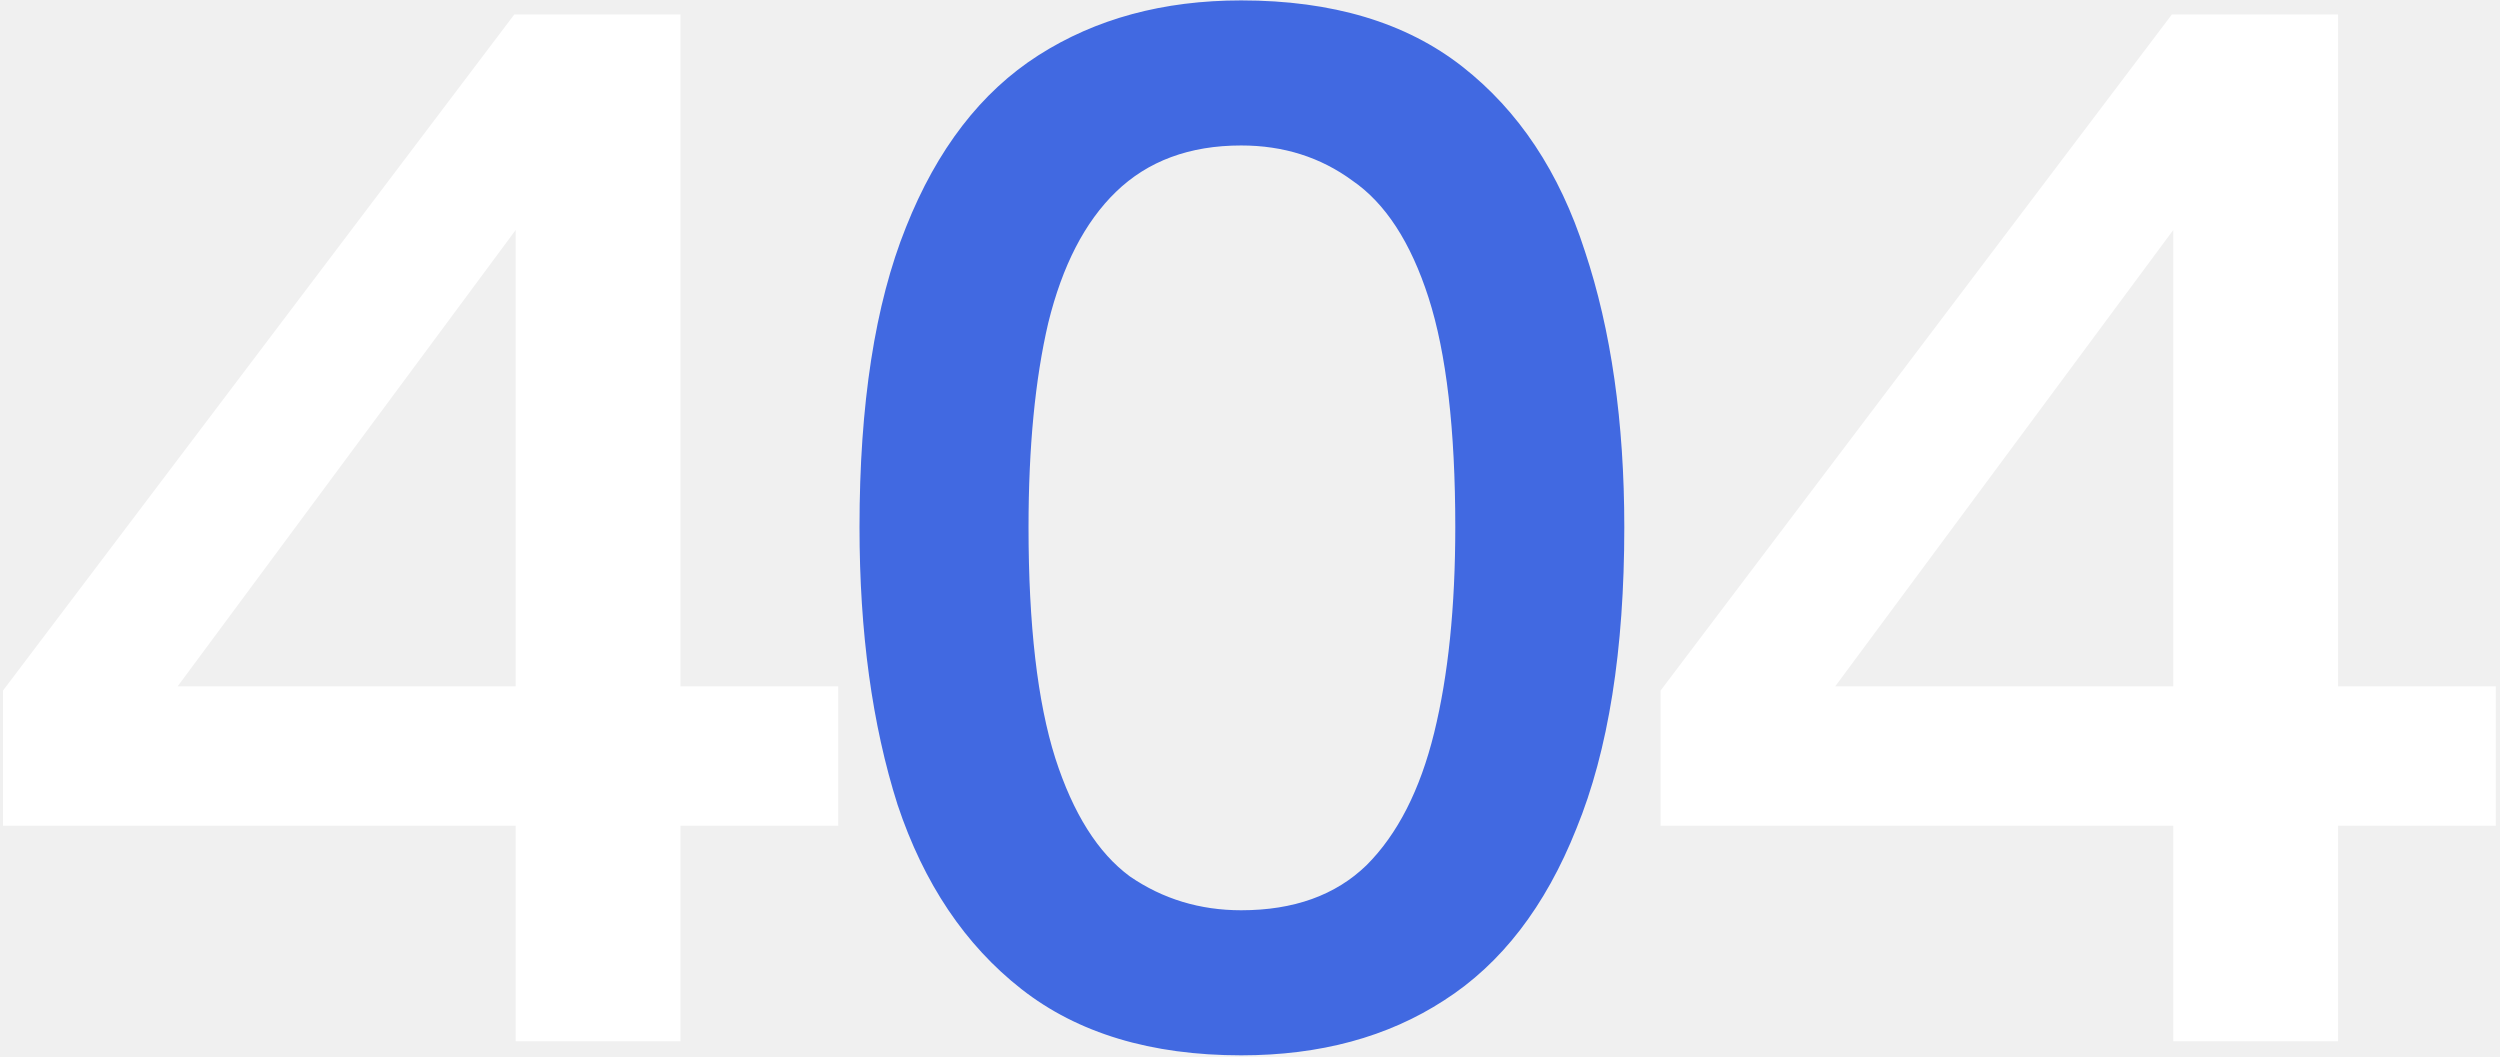
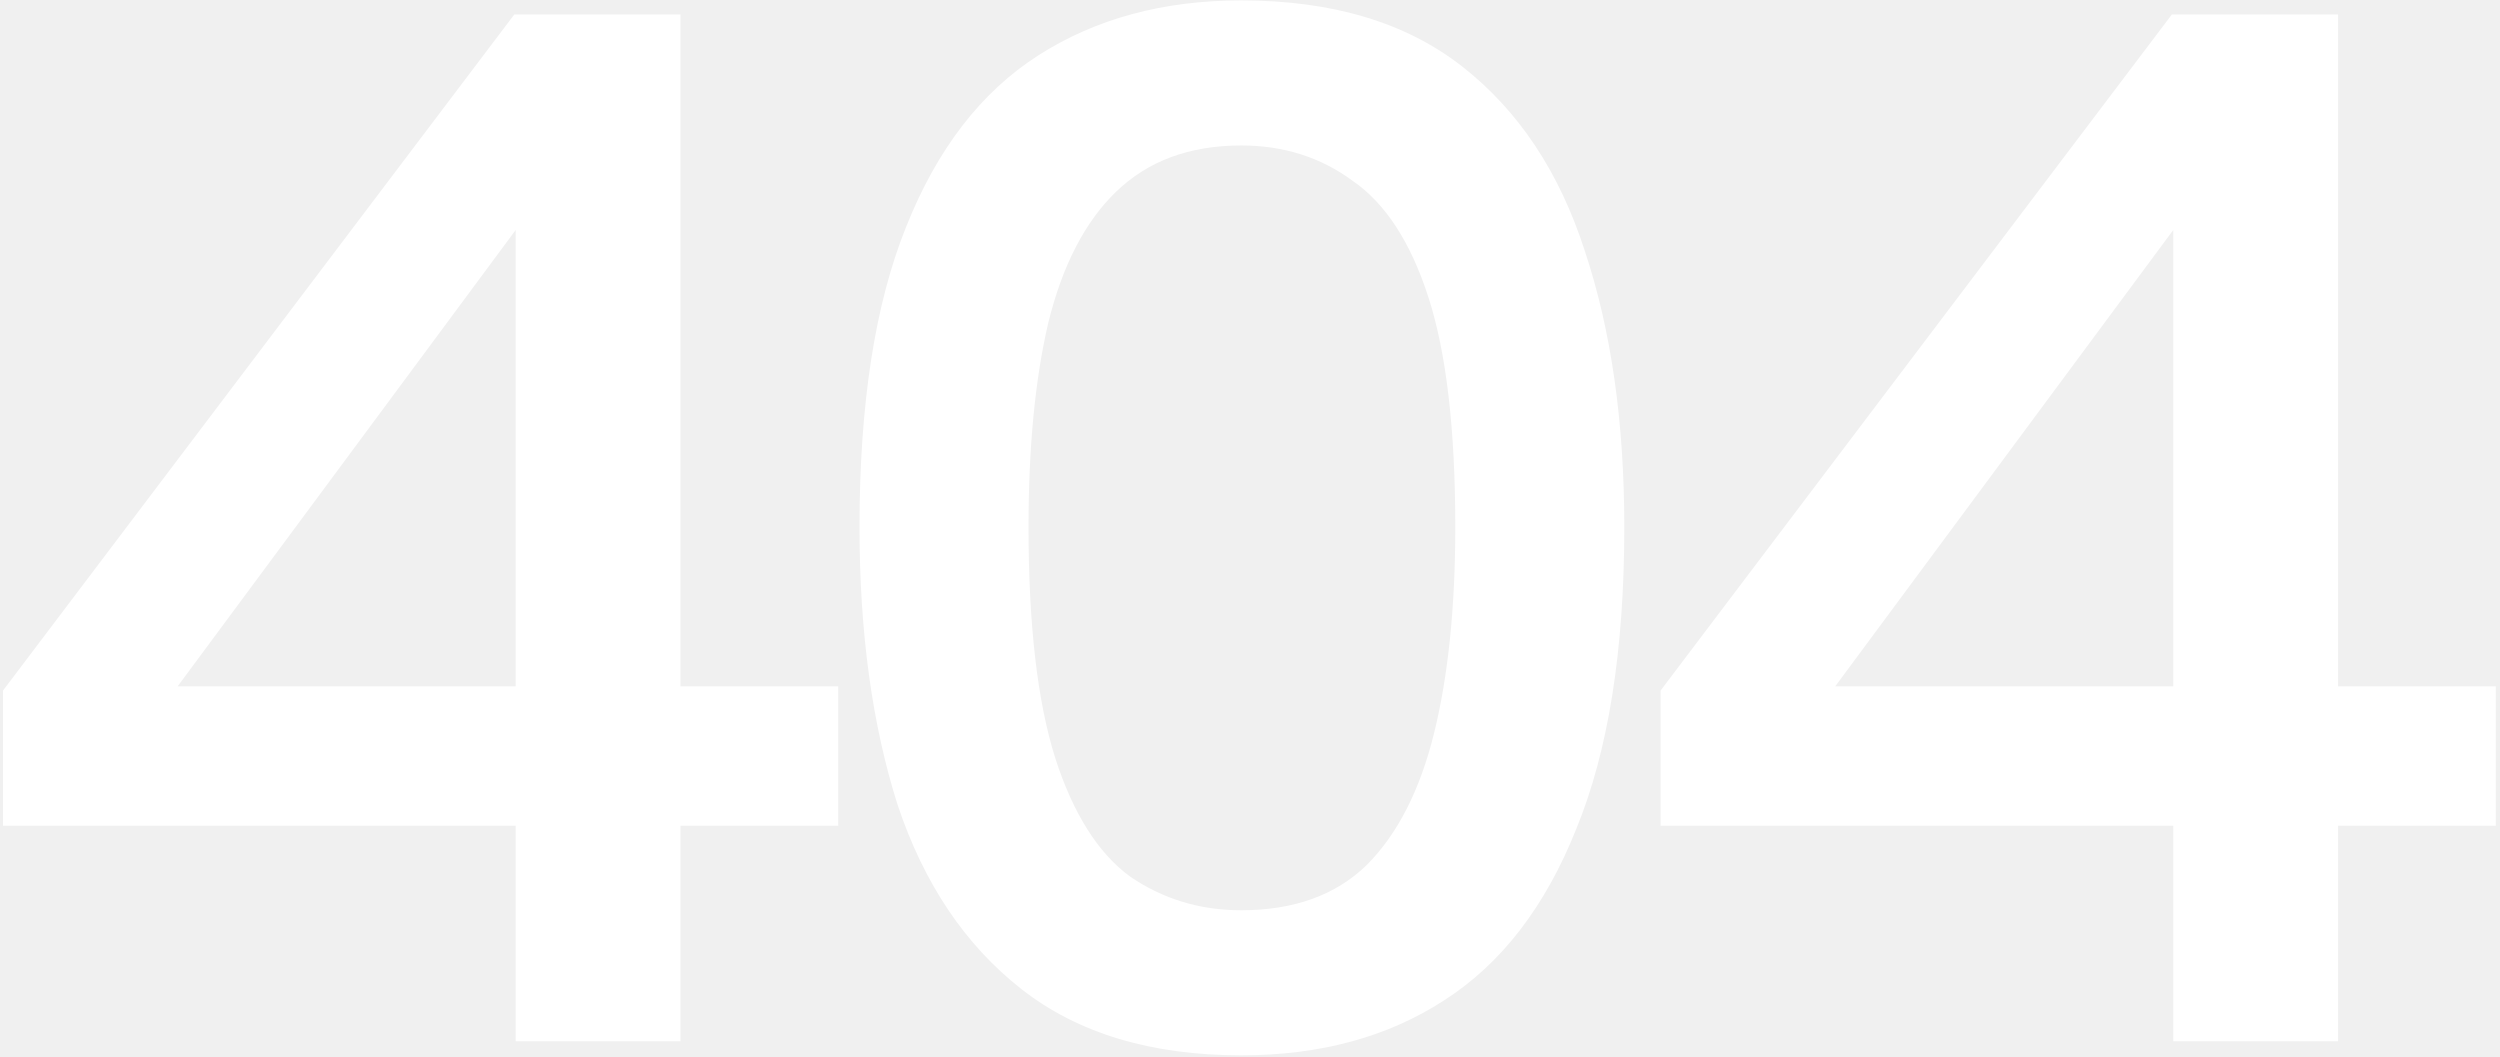
<svg xmlns="http://www.w3.org/2000/svg" width="497" height="210" viewBox="0 0 497 210" fill="none">
  <path d="M102.52 207V164.16H0.6V137.28L102.24 2.88H135.28V136.44H166.64V164.16H135.28V207H102.52ZM35.32 136.44H102.52V45.72L35.32 136.44ZM432.045 207V164.16H330.125V137.28L431.765 2.88H464.805V136.44H496.165V164.16H464.805V207H432.045ZM364.845 136.44H432.045V45.72L364.845 136.44Z" fill="white" />
-   <path d="M246.751 209.8C228.831 209.8 214.271 205.413 203.071 196.64C191.871 187.867 183.657 175.64 178.431 159.96C173.391 144.093 170.871 125.707 170.871 104.8C170.871 80.347 173.951 60.467 180.111 45.16C186.271 29.667 195.044 18.28 206.431 11C217.817 3.72 231.257 0.08 246.751 0.08C264.857 0.08 279.511 4.467 290.711 13.24C301.911 22.013 310.031 34.24 315.071 49.92C320.297 65.6 322.911 83.893 322.911 104.8C322.911 129.253 319.737 149.227 313.391 164.72C307.231 180.213 298.457 191.6 287.071 198.88C275.871 206.16 262.431 209.8 246.751 209.8ZM246.751 180.96C257.204 180.96 265.511 177.973 271.671 172C277.831 165.84 282.311 157.067 285.111 145.68C287.911 134.293 289.311 120.667 289.311 104.8C289.311 85.387 287.537 70.173 283.991 59.16C280.444 48.147 275.404 40.4 268.871 35.92C262.524 31.253 255.151 28.92 246.751 28.92C236.484 28.92 228.177 32 221.831 38.16C215.671 44.133 211.191 52.813 208.391 64.2C205.777 75.4 204.471 88.933 204.471 104.8C204.471 124.213 206.244 139.52 209.791 150.72C213.337 161.733 218.284 169.573 224.631 174.24C231.164 178.72 238.537 180.96 246.751 180.96Z" fill="#4169E1" />
+   <path d="M246.751 209.8C228.831 209.8 214.271 205.413 203.071 196.64C191.871 187.867 183.657 175.64 178.431 159.96C173.391 144.093 170.871 125.707 170.871 104.8C170.871 80.347 173.951 60.467 180.111 45.16C186.271 29.667 195.044 18.28 206.431 11C217.817 3.72 231.257 0.08 246.751 0.08C264.857 0.08 279.511 4.467 290.711 13.24C301.911 22.013 310.031 34.24 315.071 49.92C320.297 65.6 322.911 83.893 322.911 104.8C322.911 129.253 319.737 149.227 313.391 164.72C307.231 180.213 298.457 191.6 287.071 198.88C275.871 206.16 262.431 209.8 246.751 209.8ZM246.751 180.96C257.204 180.96 265.511 177.973 271.671 172C277.831 165.84 282.311 157.067 285.111 145.68C287.911 134.293 289.311 120.667 289.311 104.8C289.311 85.387 287.537 70.173 283.991 59.16C280.444 48.147 275.404 40.4 268.871 35.92C262.524 31.253 255.151 28.92 246.751 28.92C236.484 28.92 228.177 32 221.831 38.16C215.671 44.133 211.191 52.813 208.391 64.2C205.777 75.4 204.471 88.933 204.471 104.8C204.471 124.213 206.244 139.52 209.791 150.72C213.337 161.733 218.284 169.573 224.631 174.24C231.164 178.72 238.537 180.96 246.751 180.96Z" fill="#FFFFFF" />
</svg>
